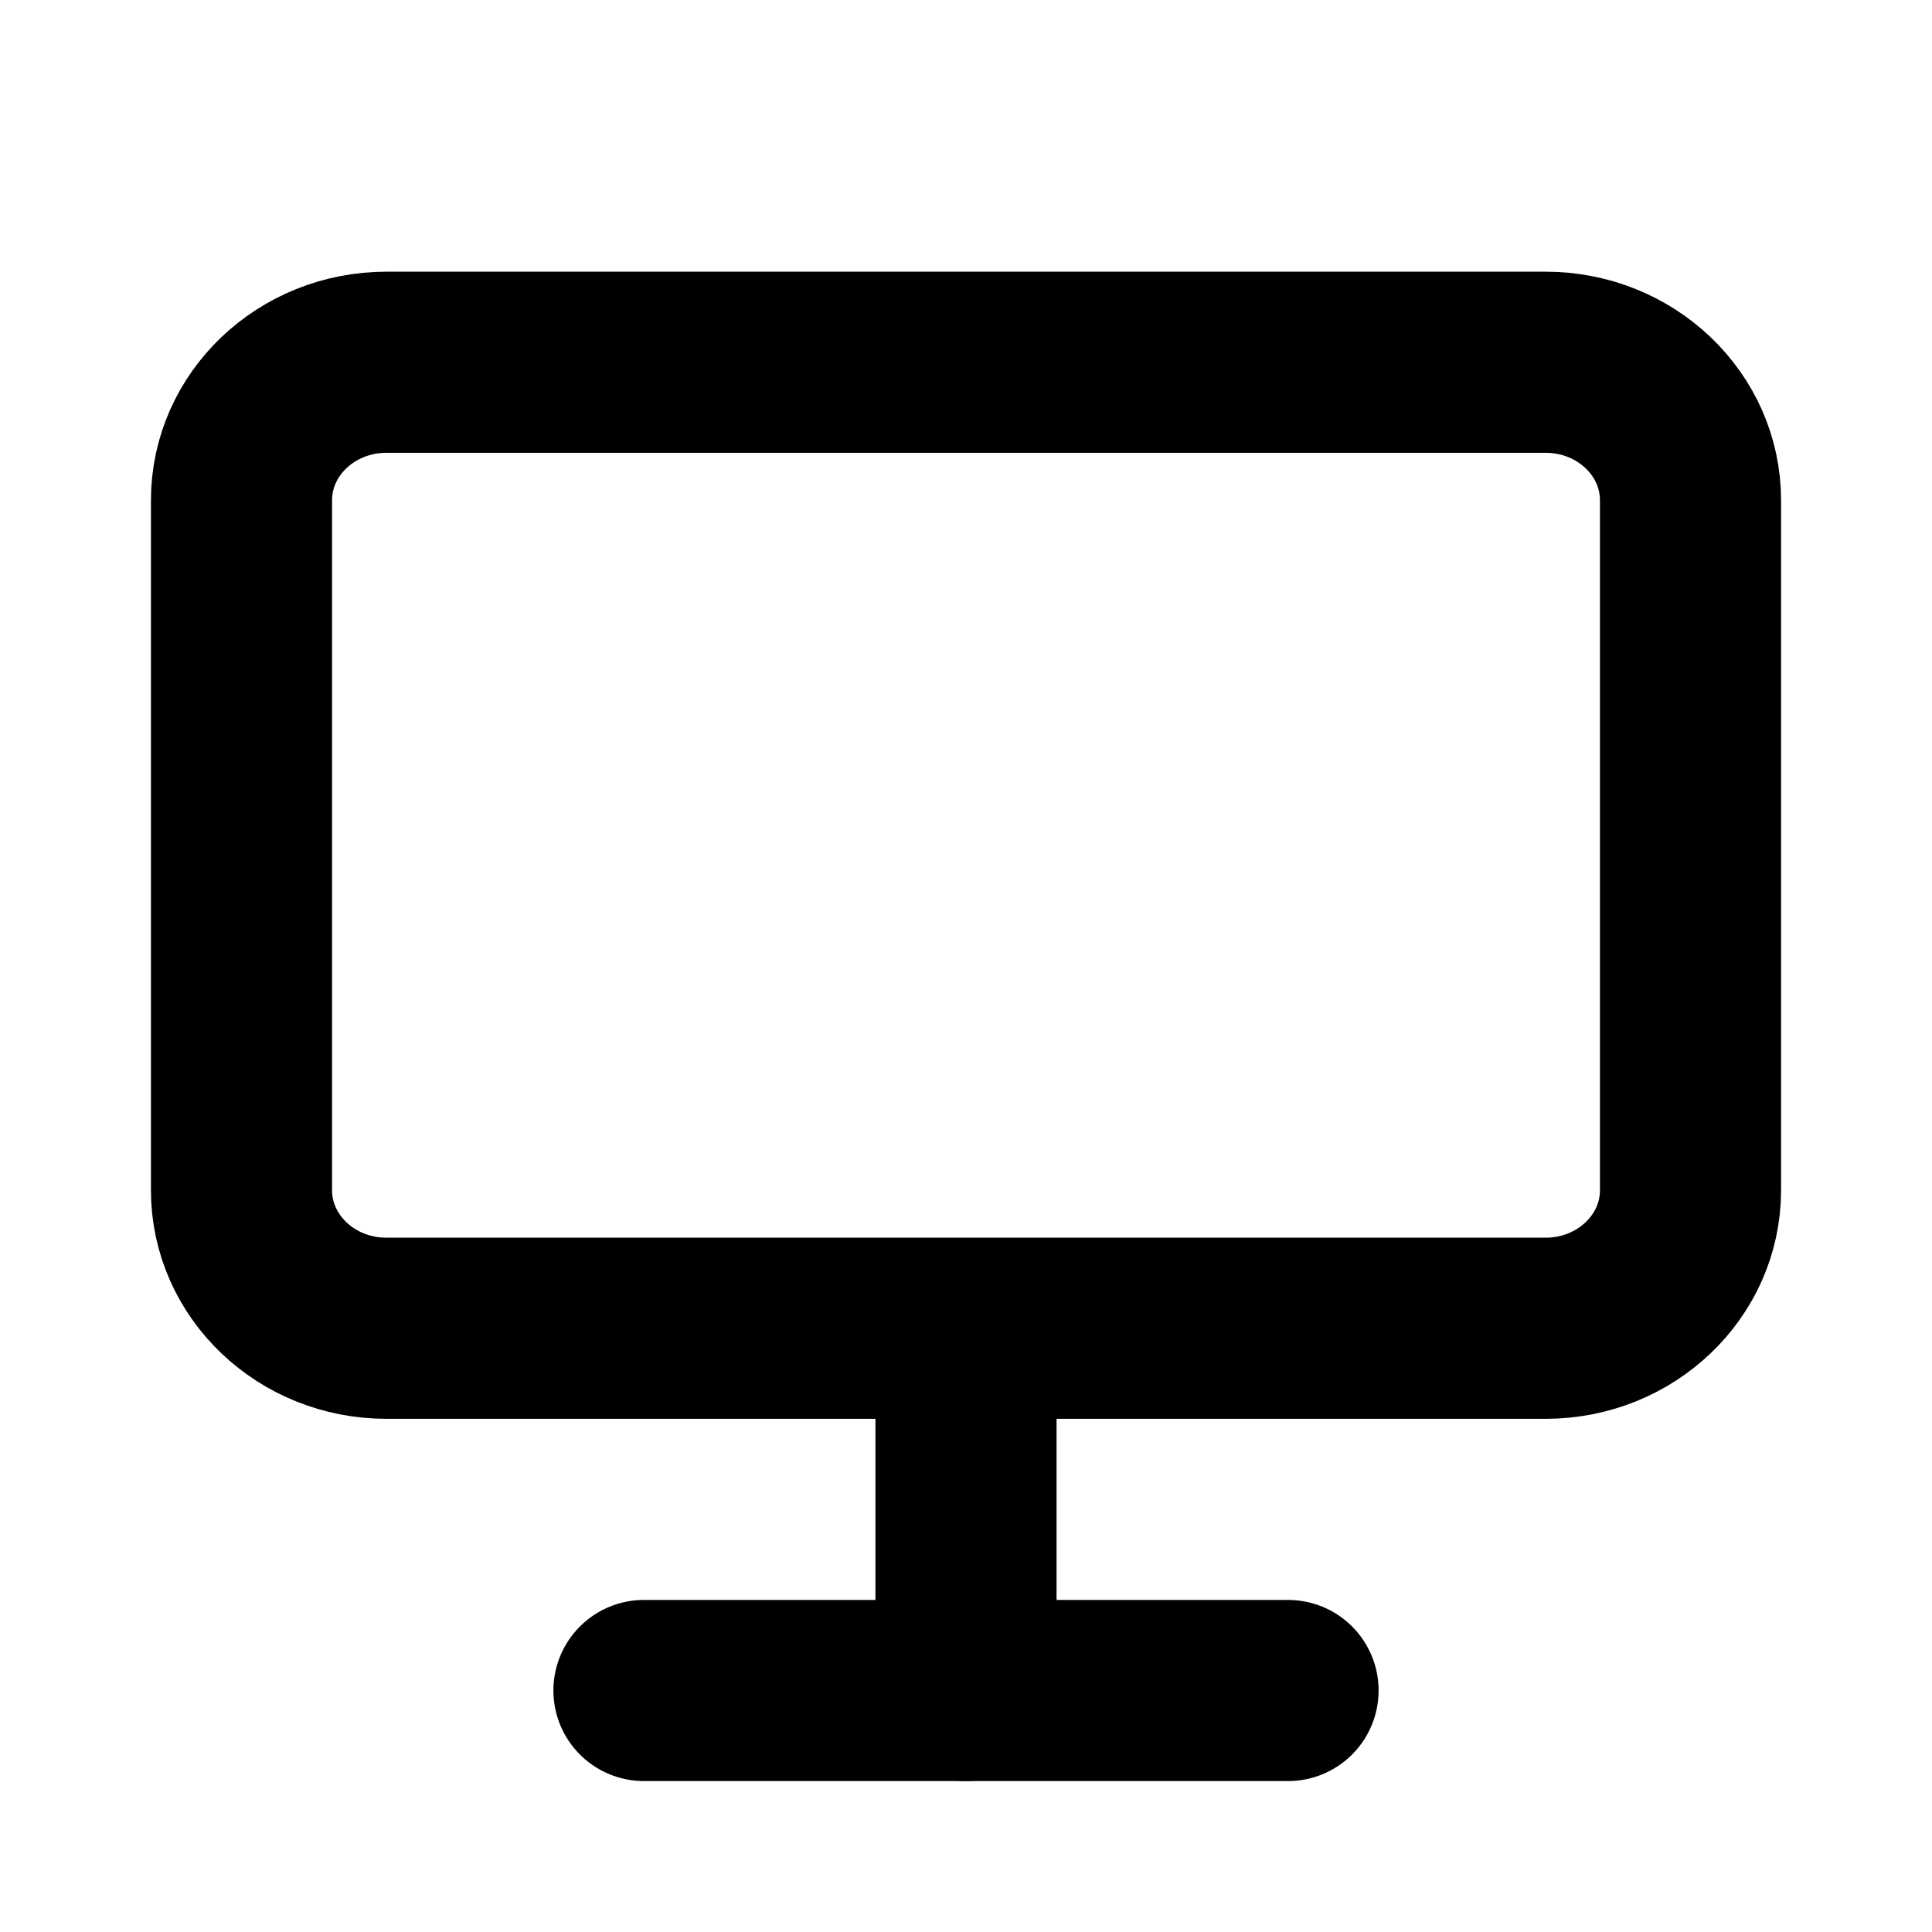
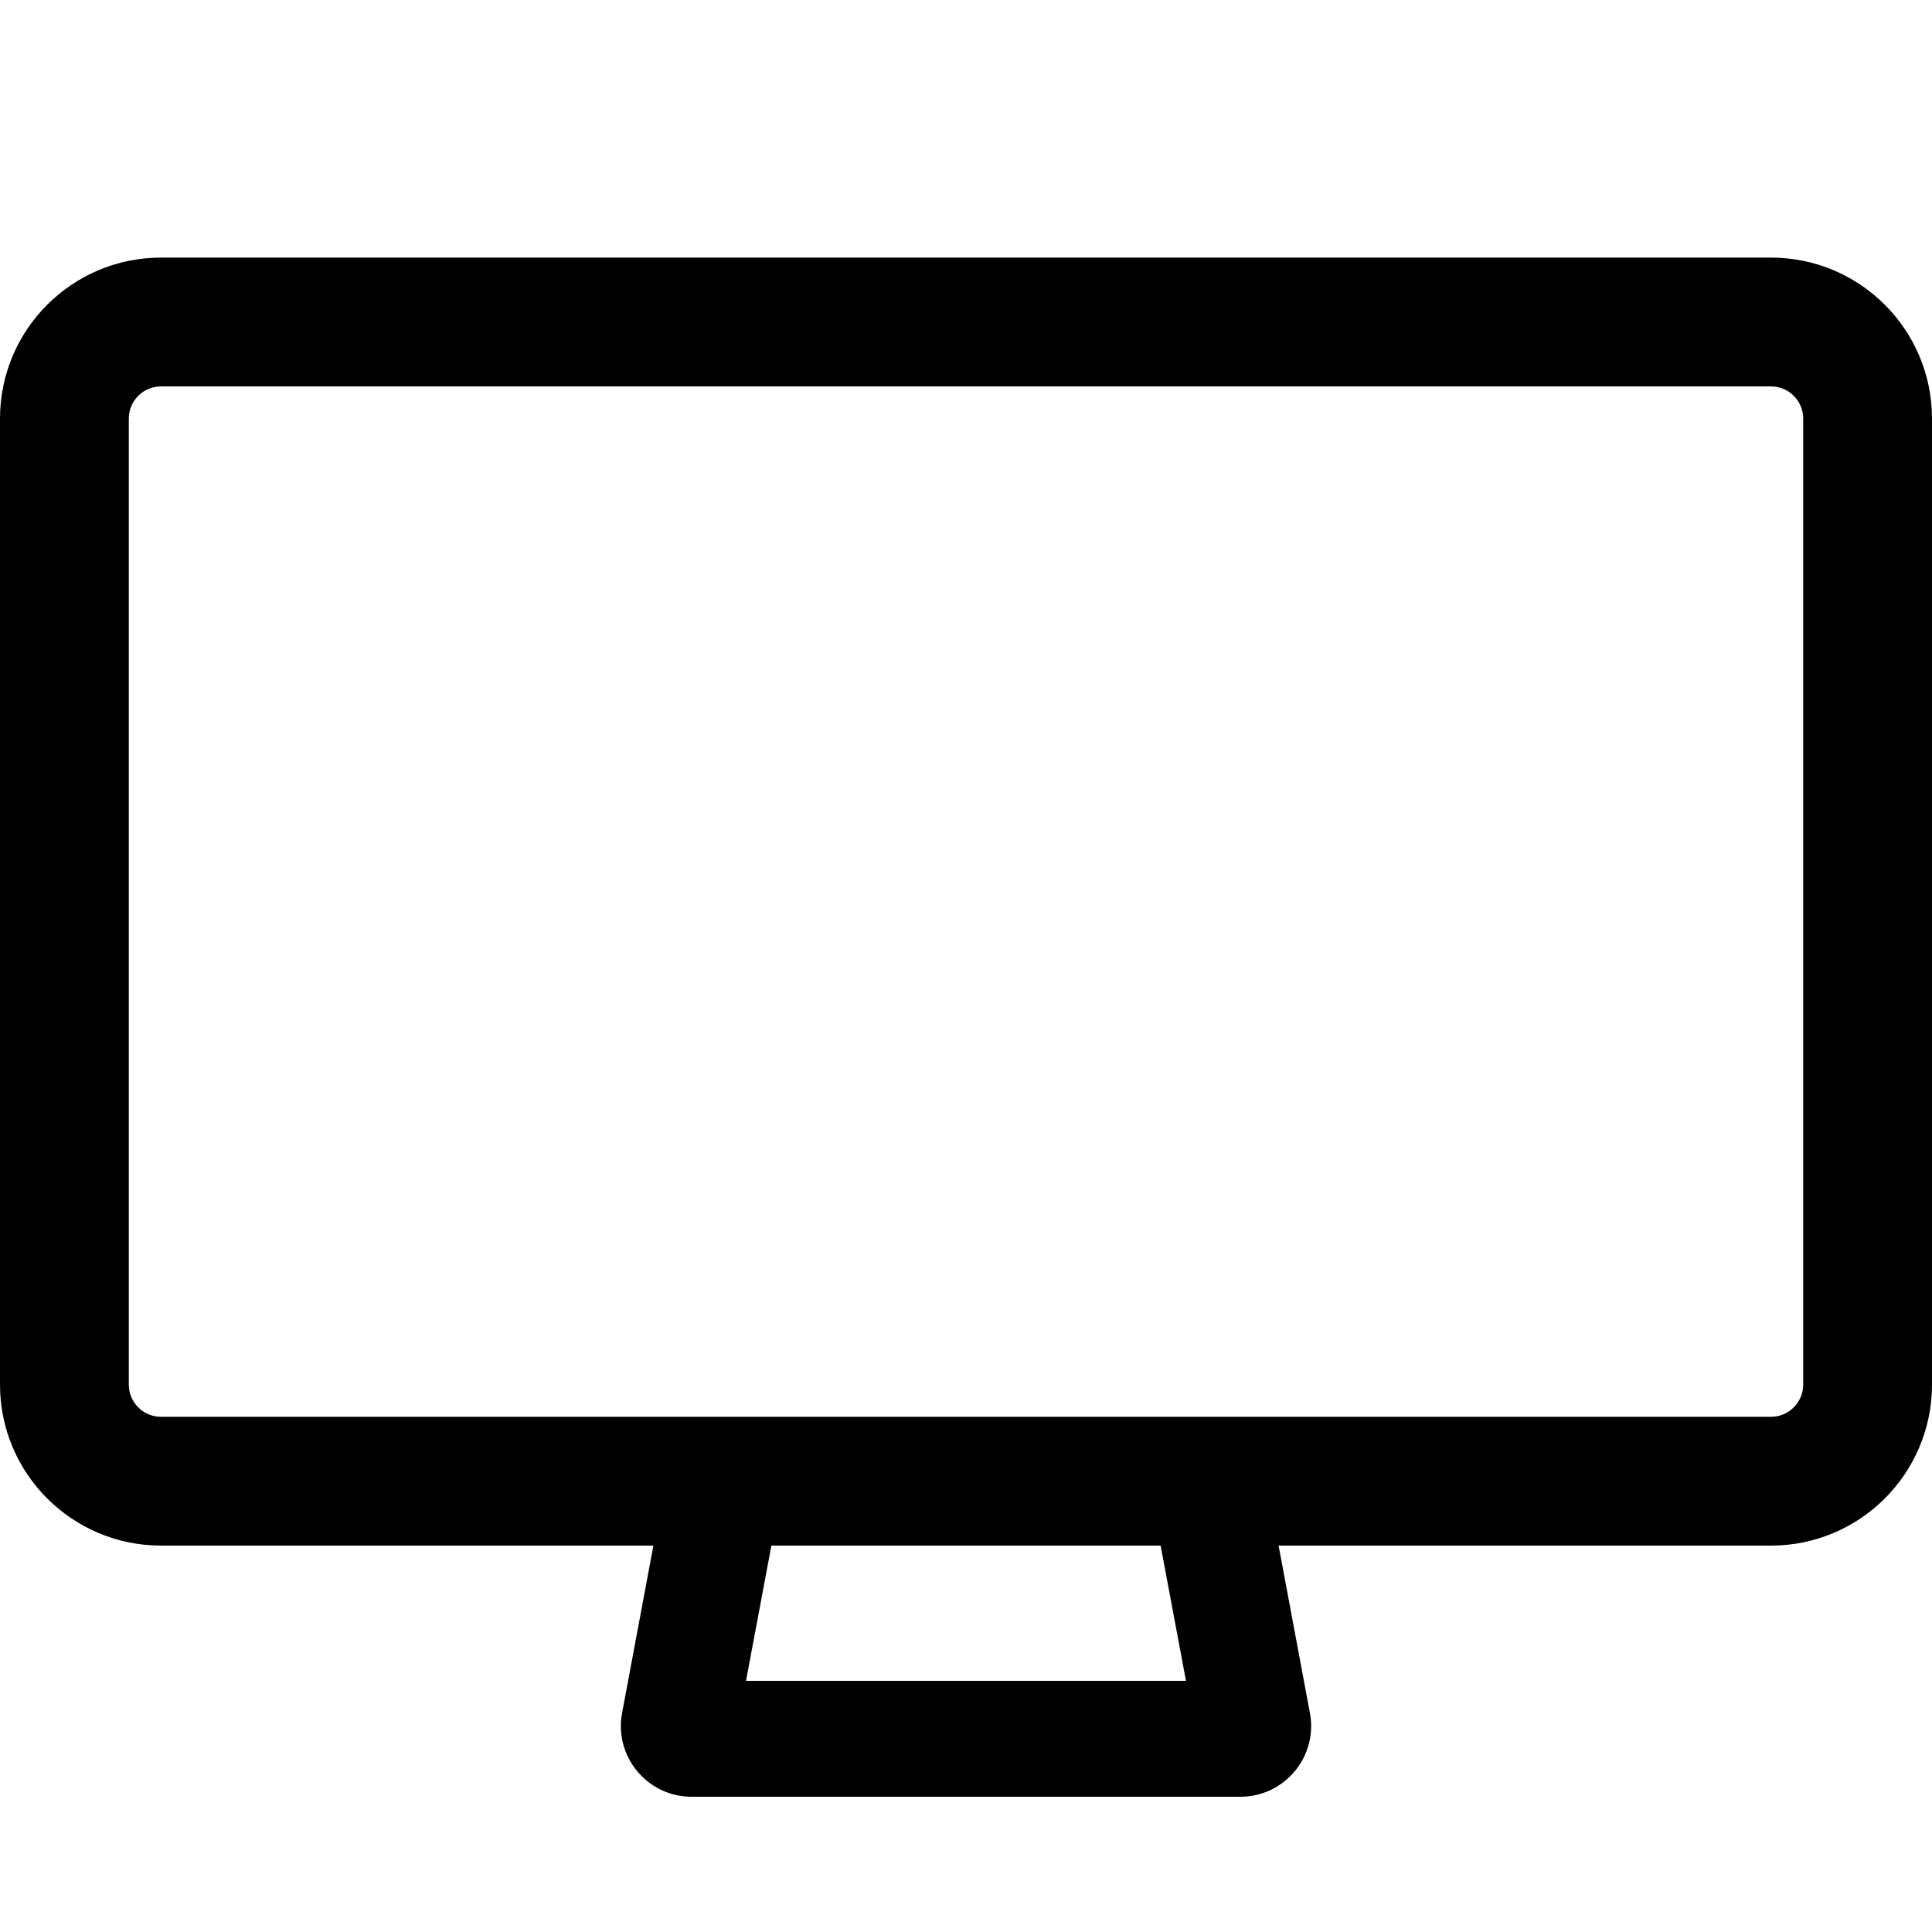
- <svg xmlns="http://www.w3.org/2000/svg" width="16" height="16" viewBox="0 0 16 16" fill="none">
-   <path d="M12.8 3H3.2C2.537 3 2 3.512 2 4.143V9.857C2 10.488 2.537 11 3.2 11H12.8C13.463 11 14 10.488 14 9.857V4.143C14 3.512 13.463 3 12.8 3Z" stroke="black" stroke-width="1.5" stroke-linecap="round" stroke-linejoin="round" />
-   <path d="M5.333 14H10.667" stroke="black" stroke-width="1.5" stroke-linecap="round" stroke-linejoin="round" />
-   <path d="M8 11.333V14" stroke="black" stroke-width="1.5" stroke-linecap="round" stroke-linejoin="round" />
+ <svg xmlns="http://www.w3.org/2000/svg" width="15" height="15" viewBox="0 0 15 15" fill="none">
+   <path fill-rule="evenodd" clip-rule="evenodd" d="M1 3.25C1 3.112 1.112 3 1.25 3H13.75C13.888 3 14 3.112 14 3.25V10.75C14 10.888 13.888 11 13.75 11H1.25C1.112 11 1 10.888 1 10.75V3.25ZM1.25 2C0.56 2 0 2.56 0 3.25V10.75C0 11.44 0.56 12 1.25 12H5.073L4.83 13.299C4.766 13.637 5.026 13.95 5.37 13.95H9.63C9.974 13.95 10.234 13.637 10.17 13.299L9.927 12H13.75C14.44 12 15 11.44 15 10.75V3.25C15 2.56 14.44 2 13.75 2H1.25ZM9.011 12H5.989L5.792 13.05H9.208L9.011 12Z" fill="currentColor" />
</svg>
